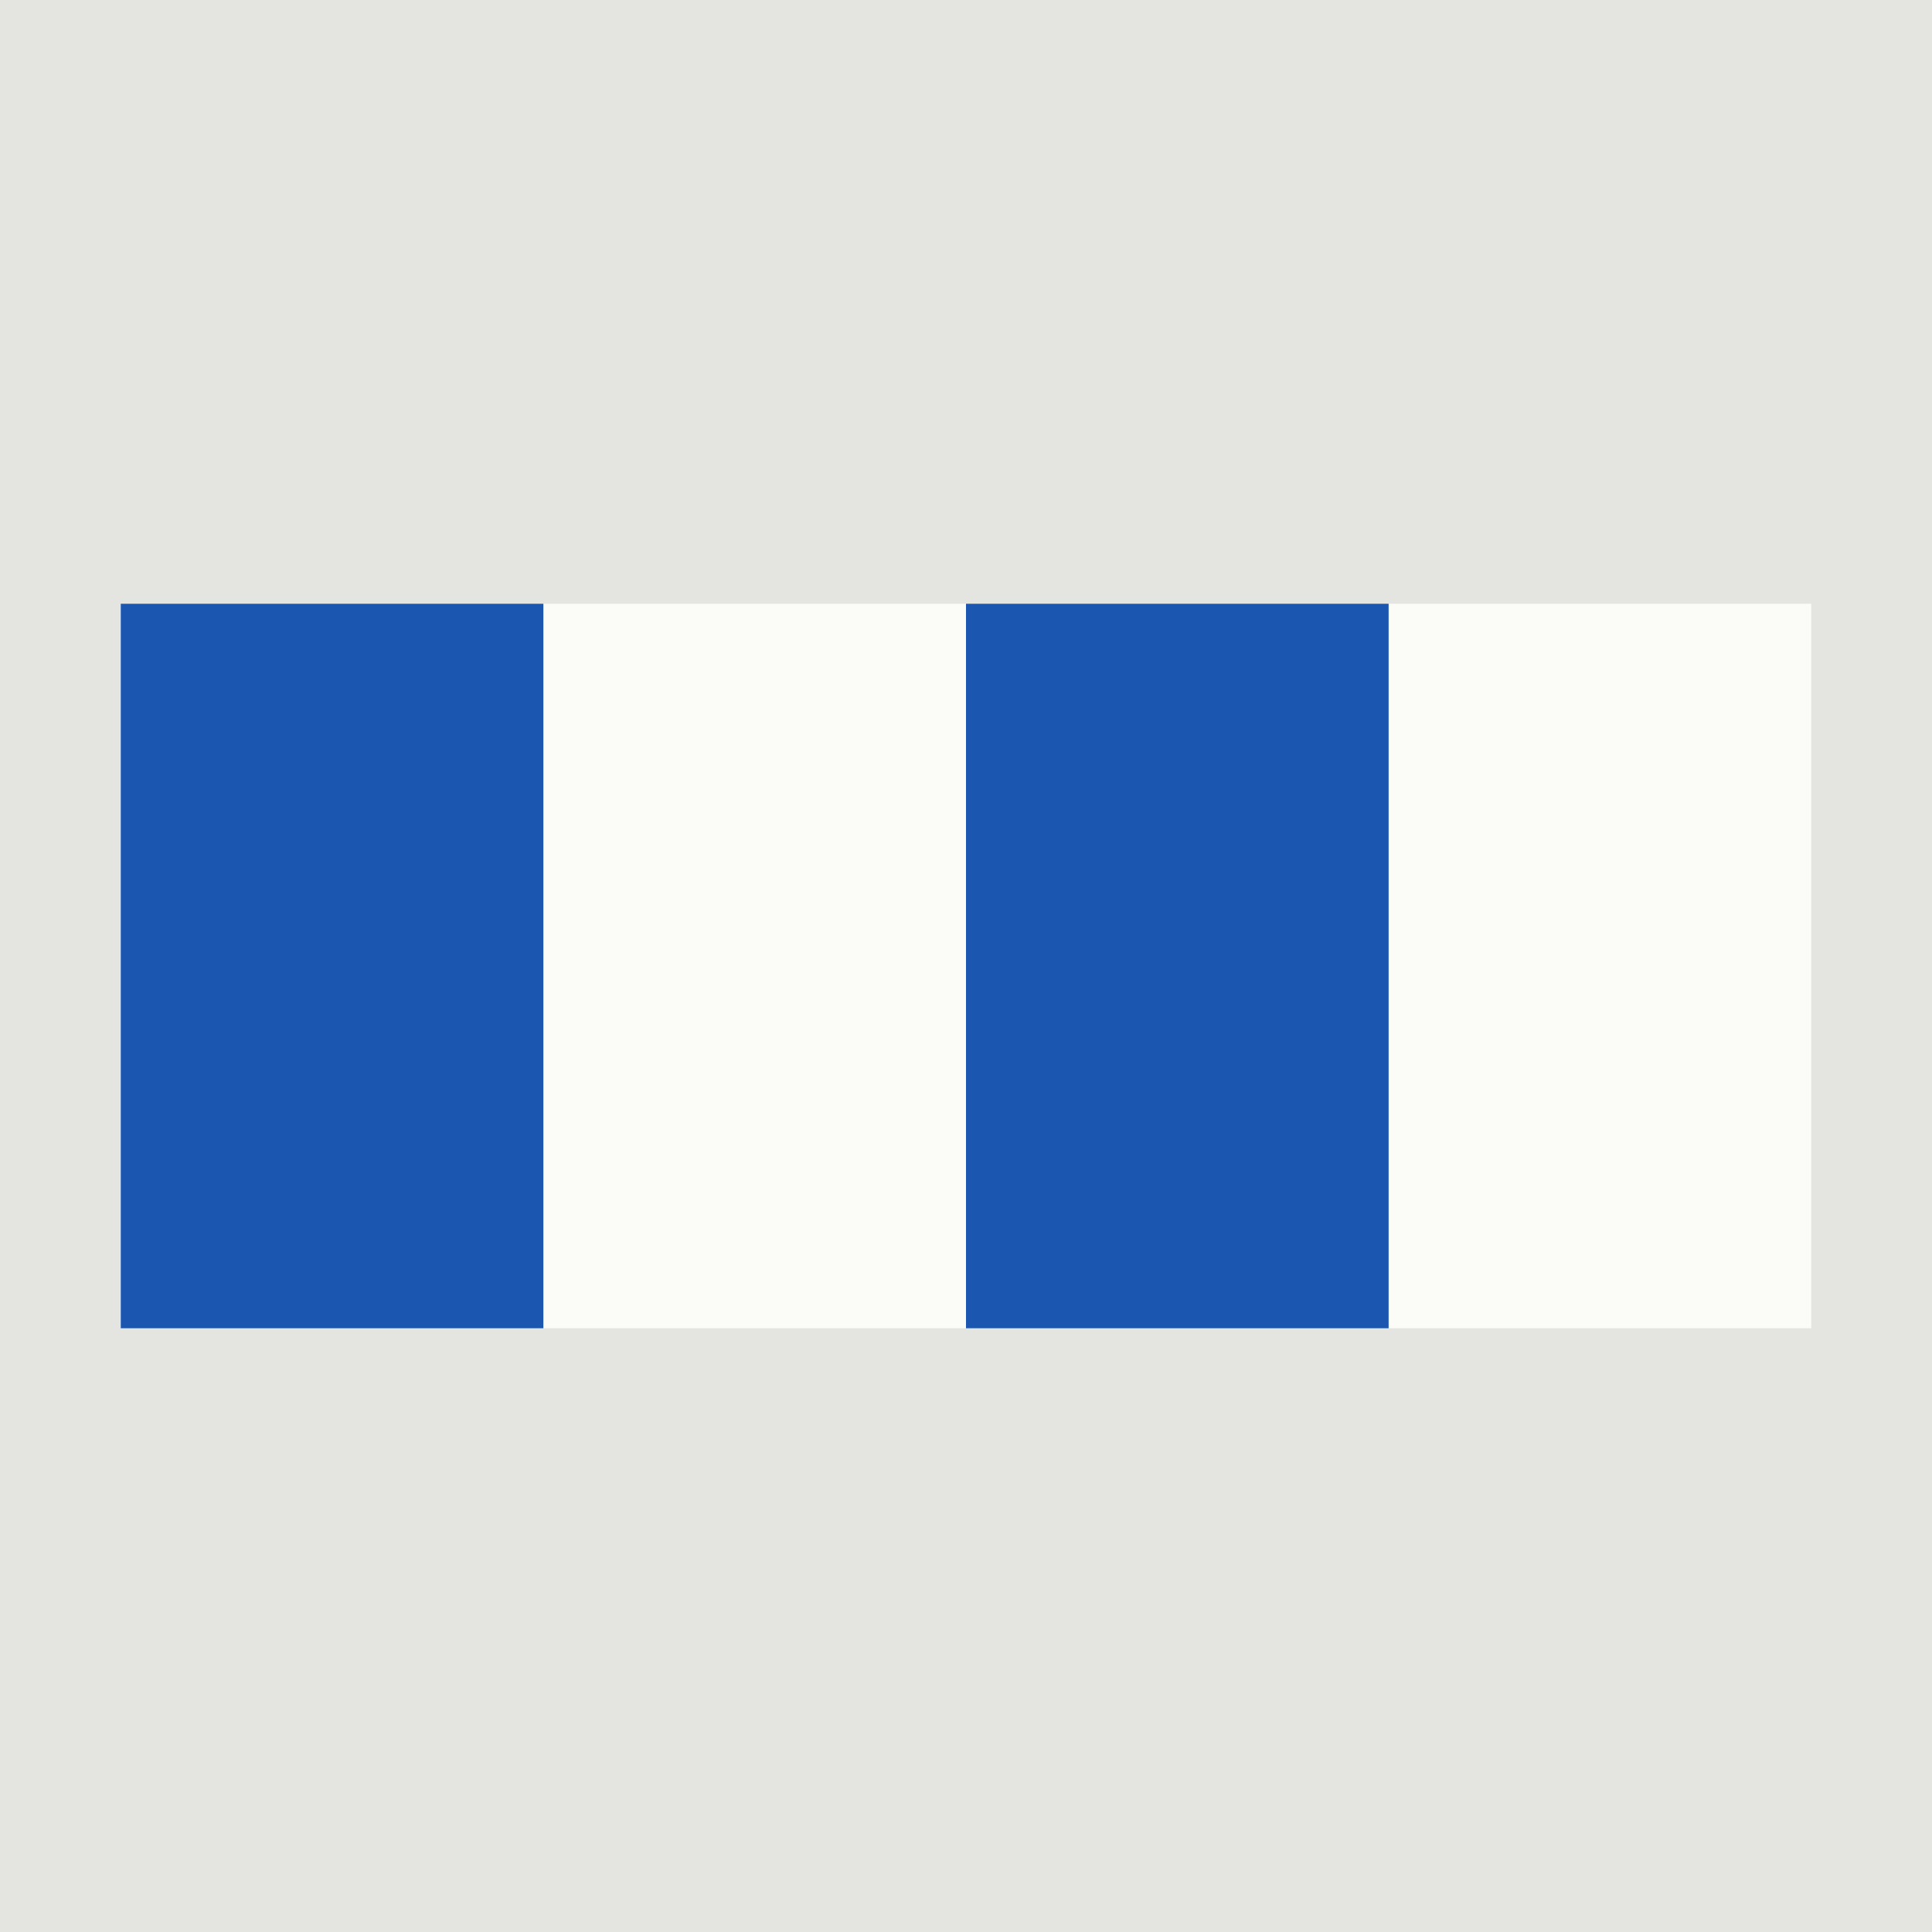
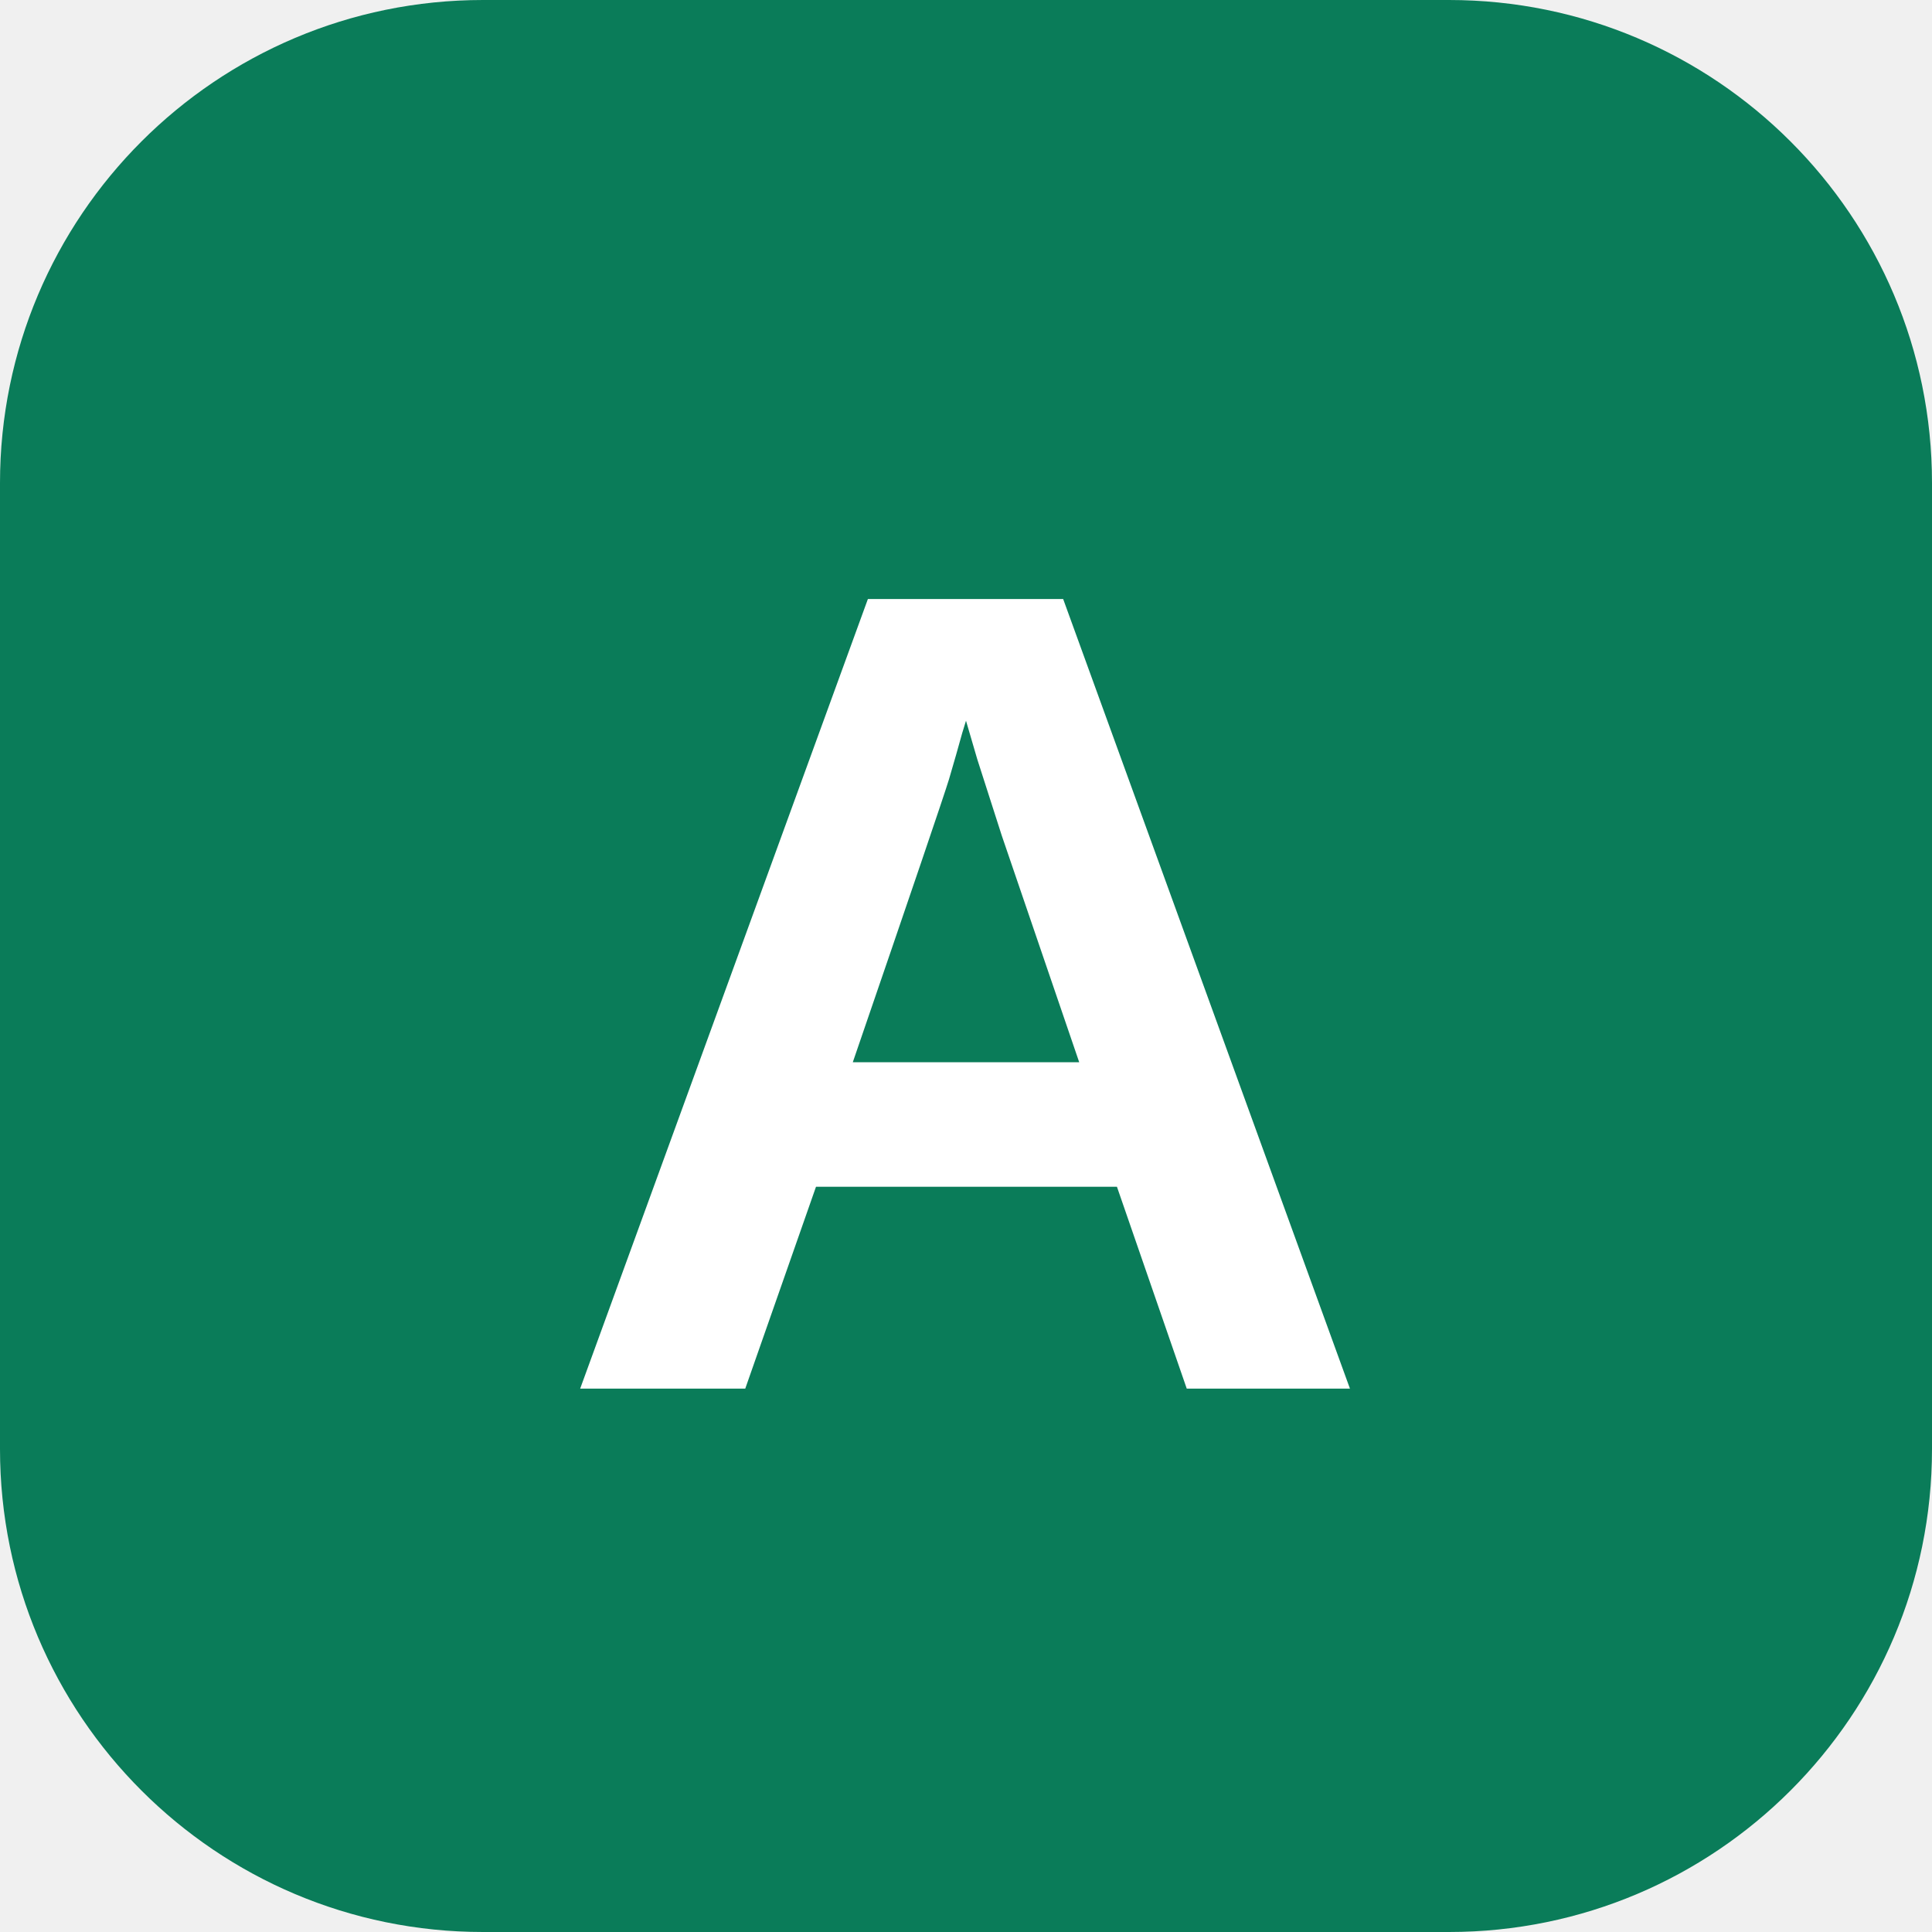
<svg xmlns="http://www.w3.org/2000/svg" viewBox="0 0 32 32">
-   <rect width="32" height="32" fill="#e4e5e0" />
-   <g transform="translate(2 10)">
-     <rect width="28" height="12" fill="#fbfbf8" />
-     <rect width="7" height="12" fill="#1b57b0" />
-     <rect x="14" width="7" height="12" fill="#1b57b0" />
-   </g>
+   <rect width="32" height="32" rx="8" fill="#0a7c59" />
+   <text x="16" y="23" text-anchor="middle" font-family="Arial,sans-serif" font-weight="700" font-size="19" fill="#fff">A</text>
</svg>
